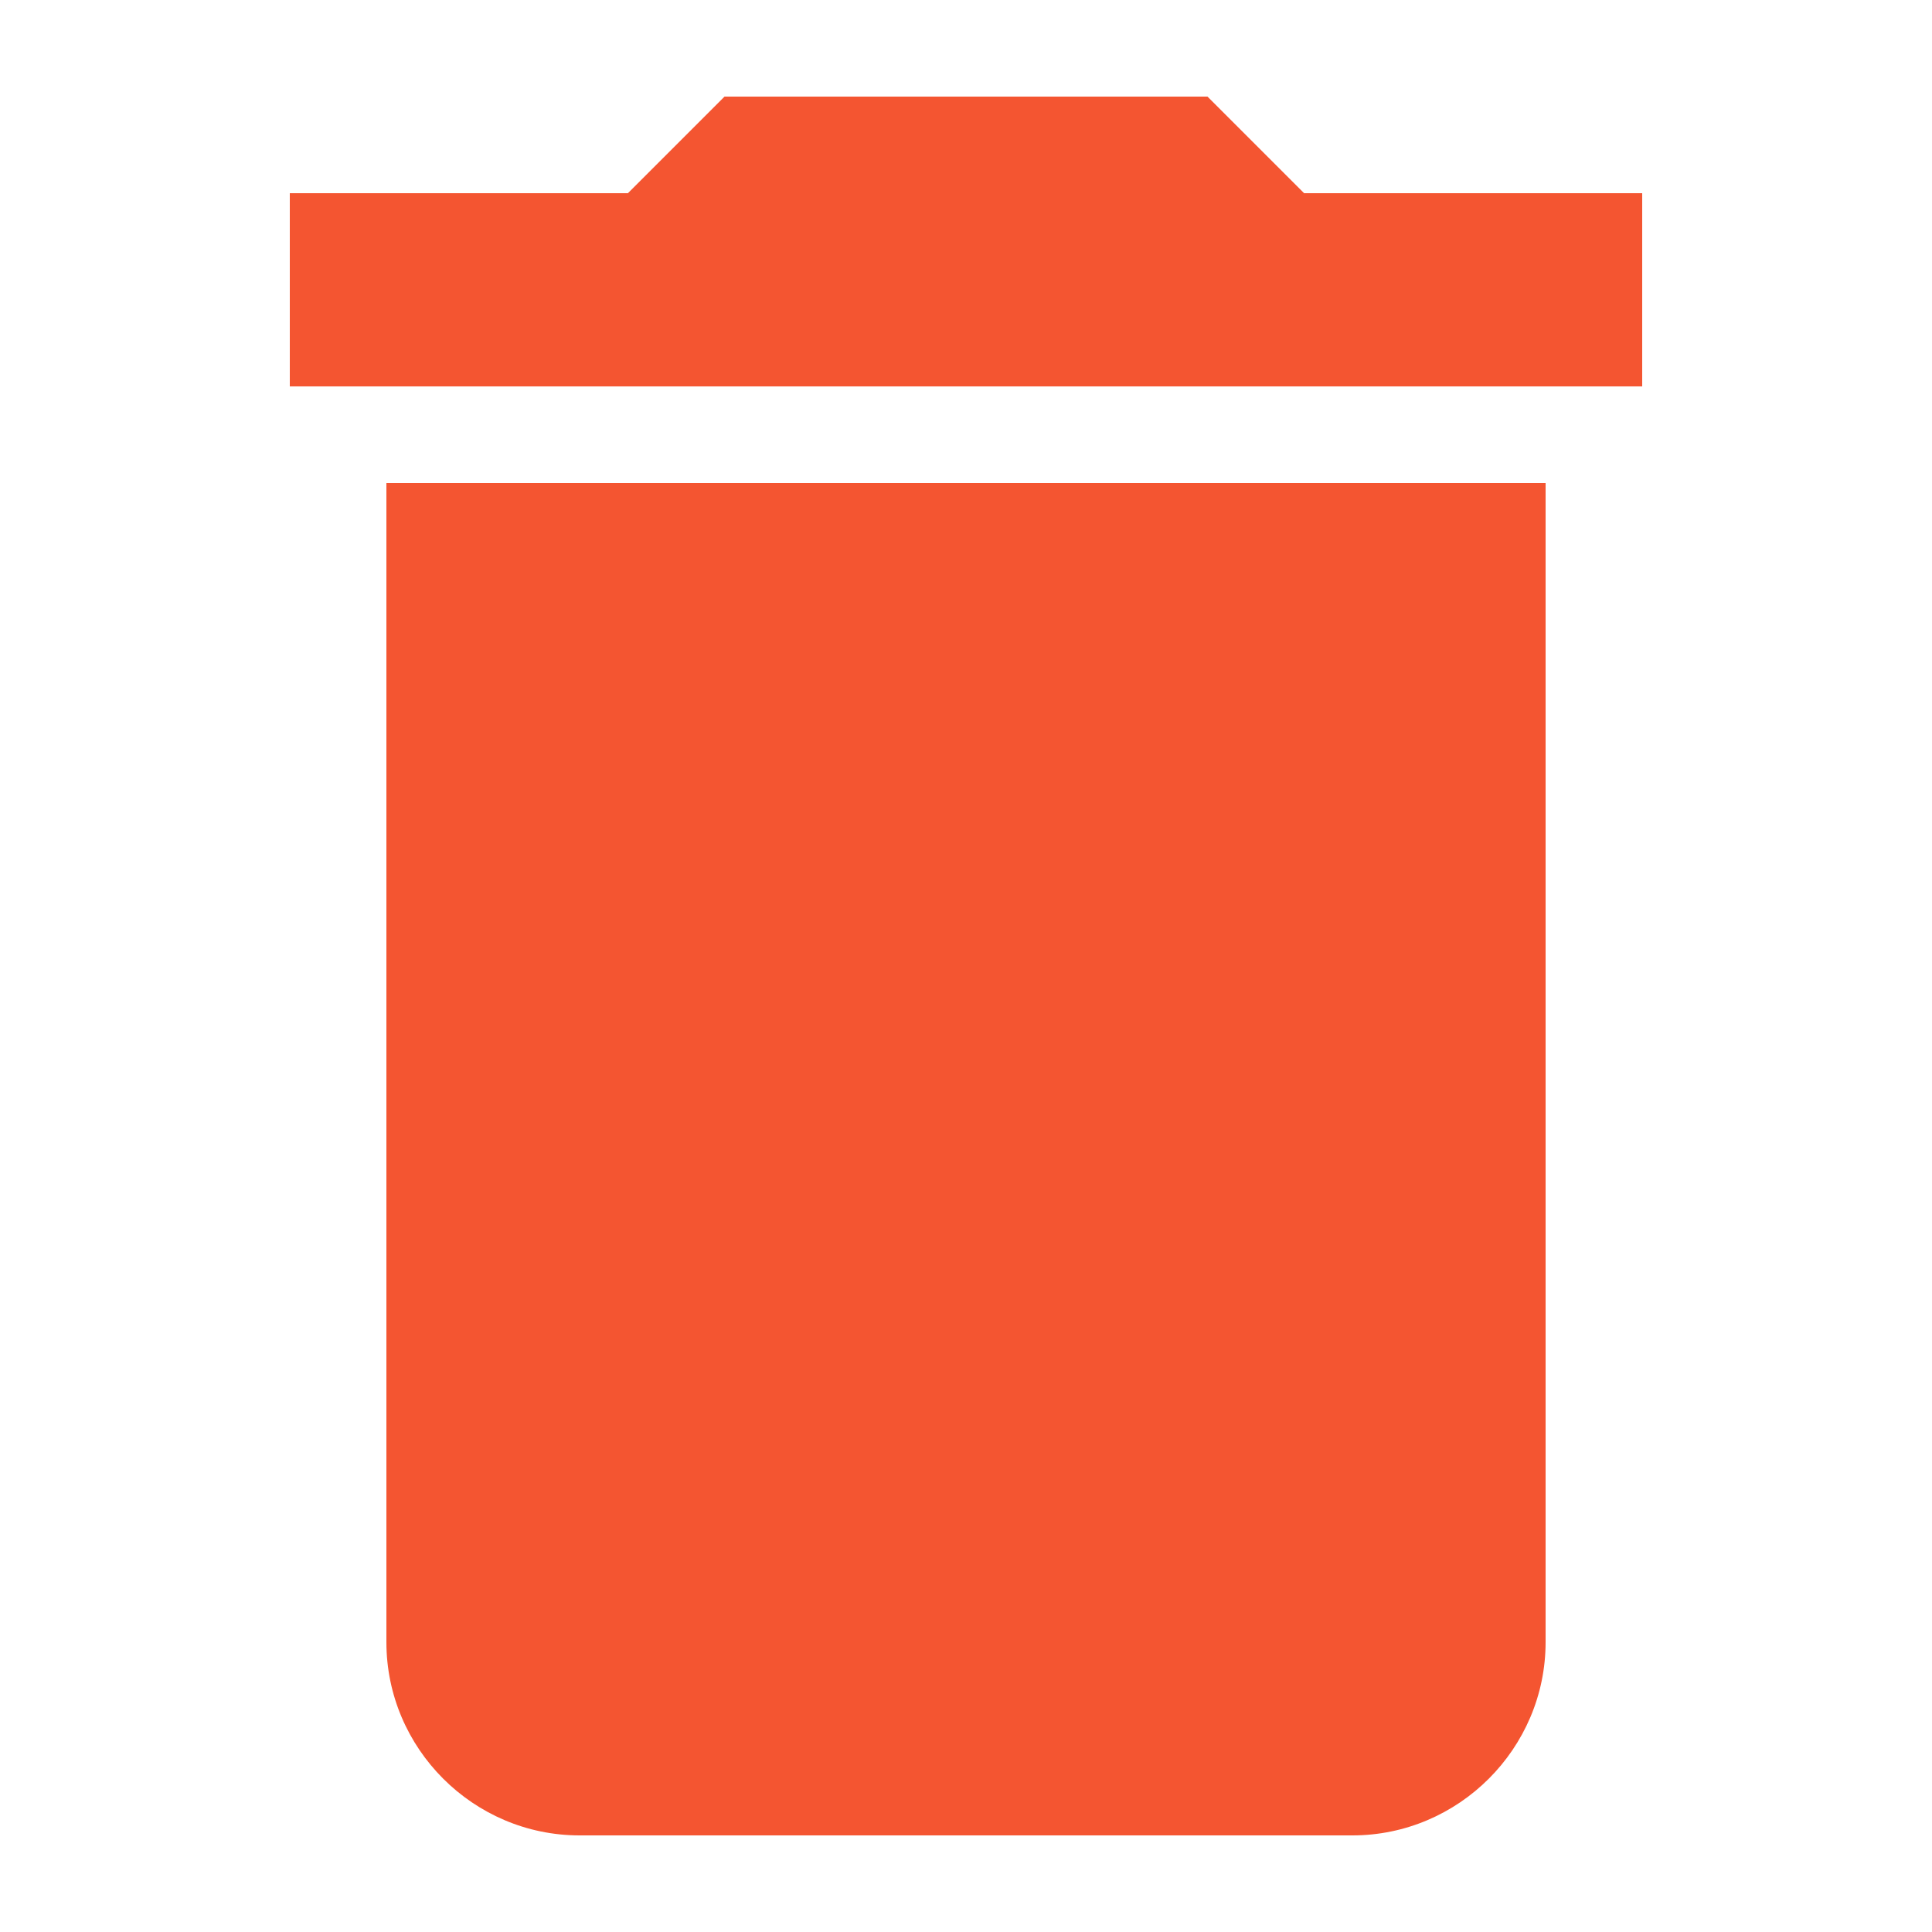
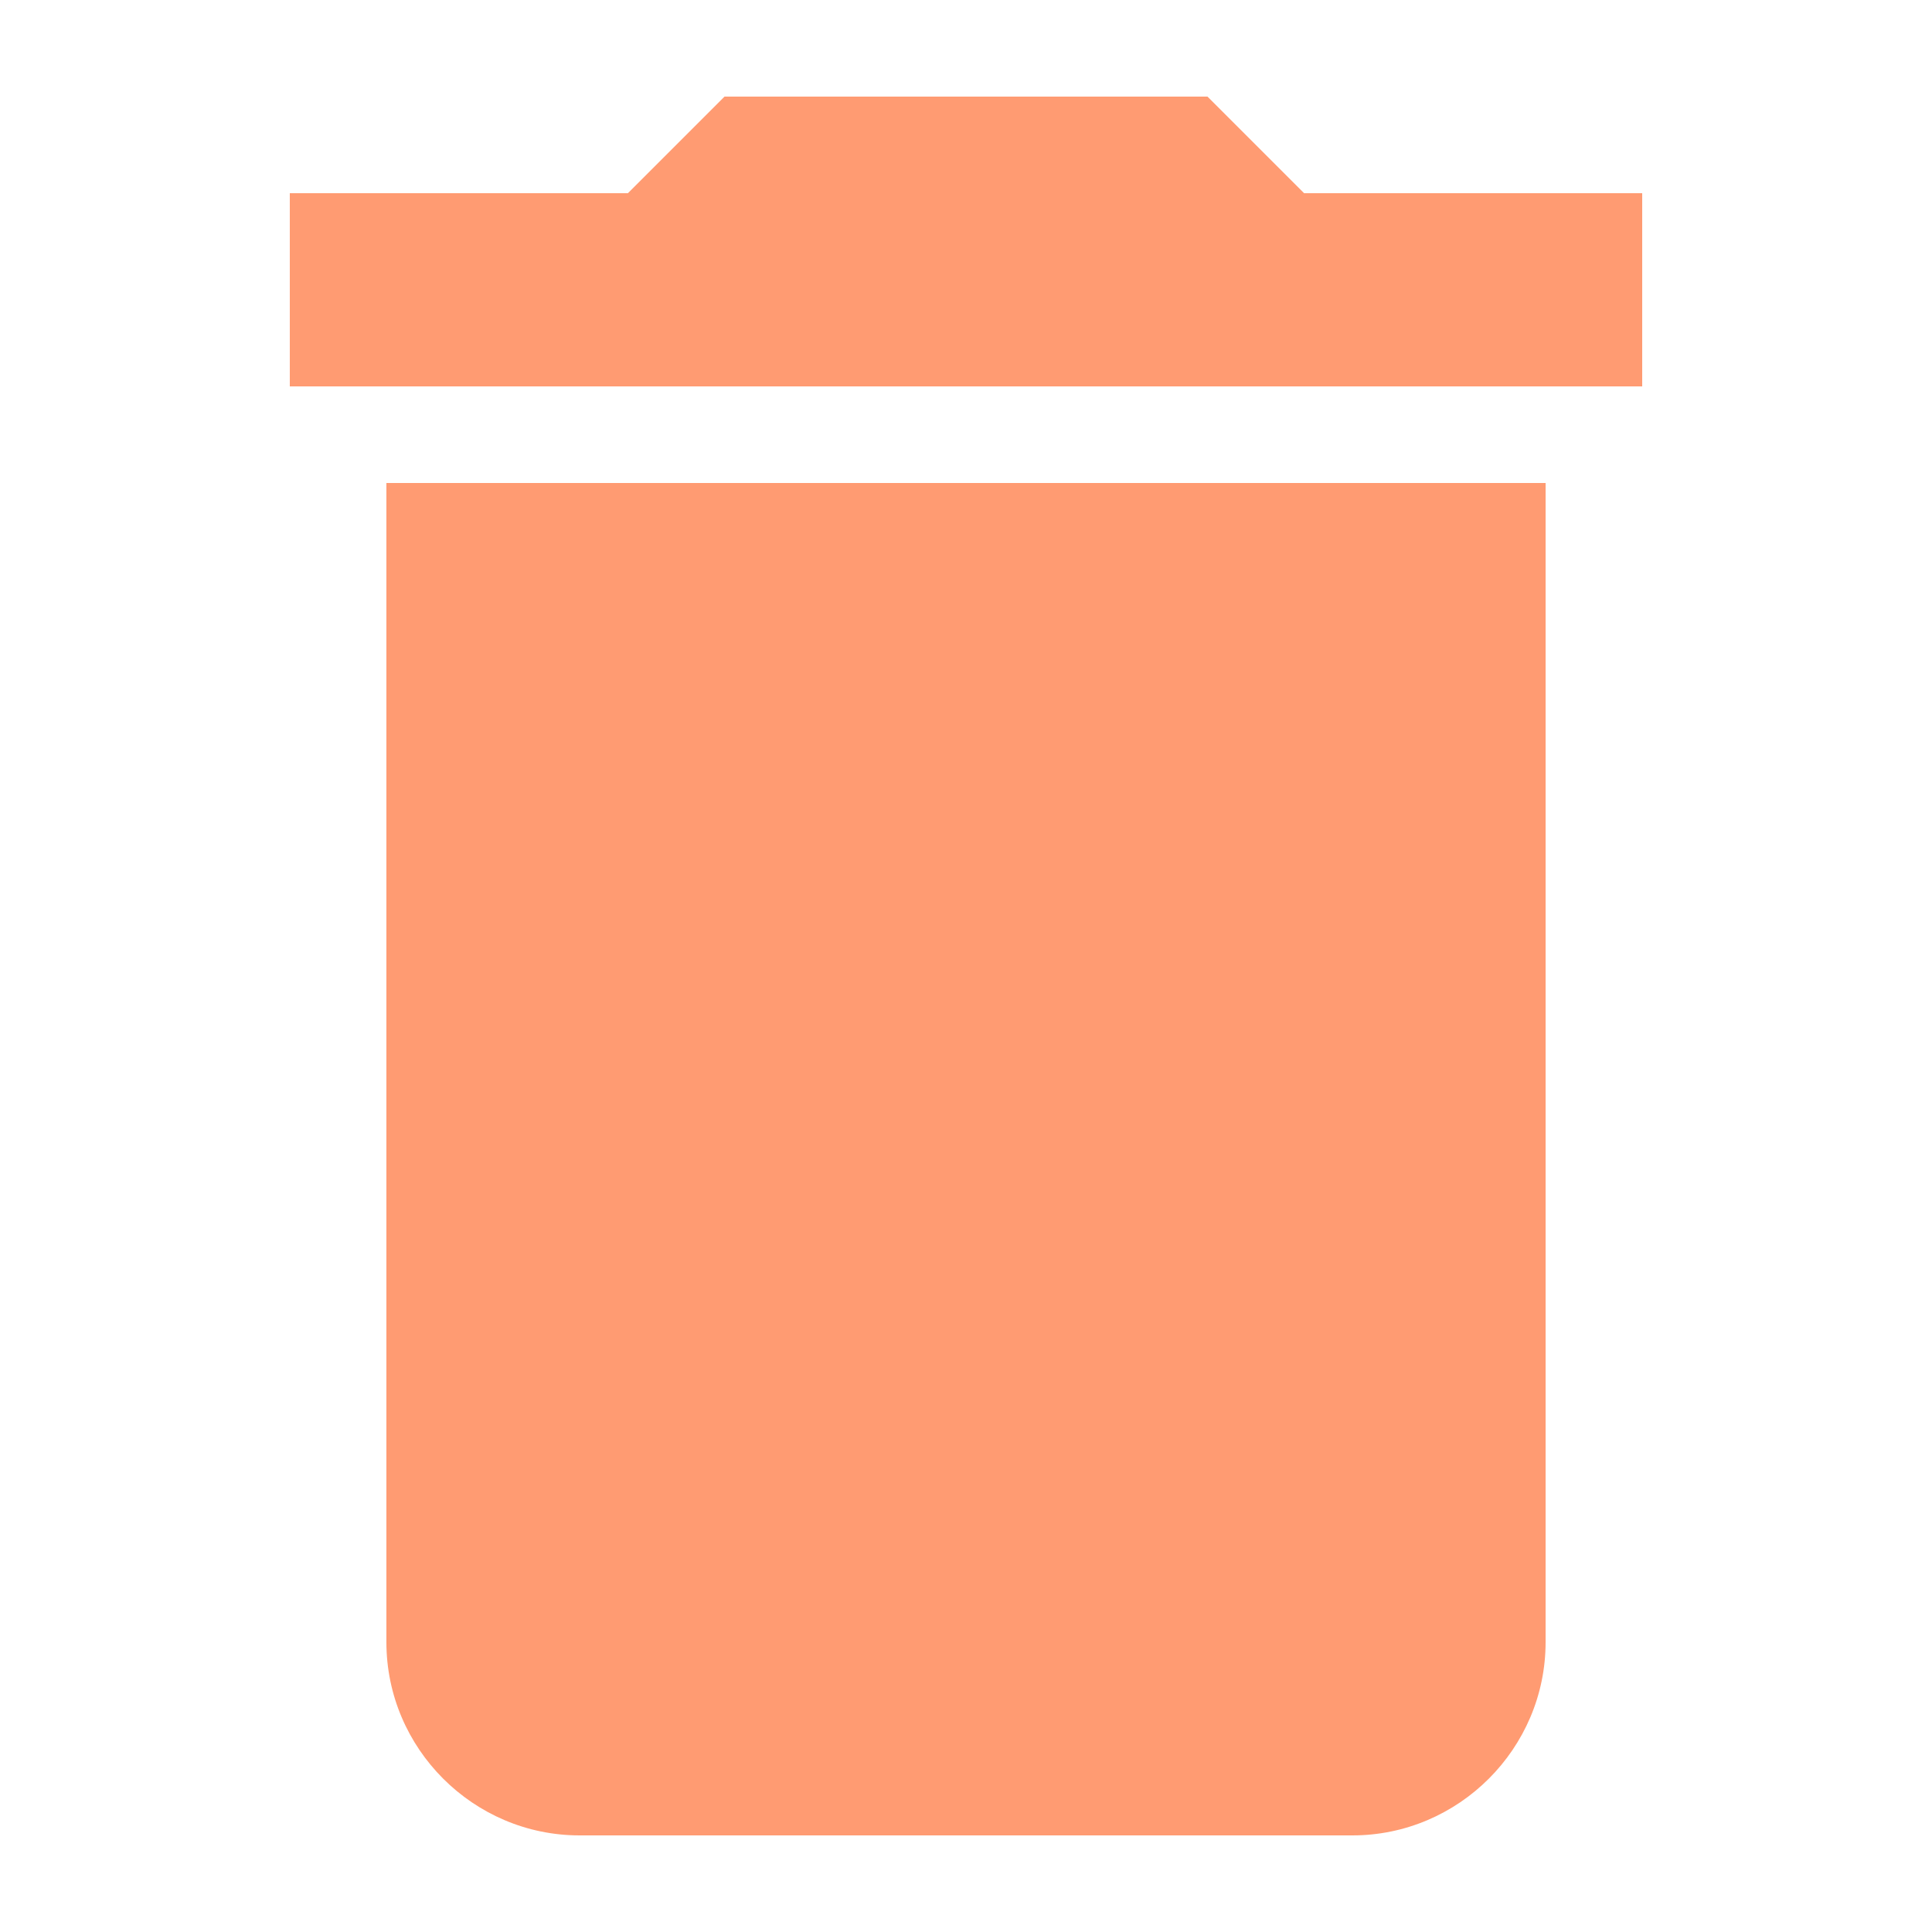
<svg xmlns="http://www.w3.org/2000/svg" width="20" height="20" viewBox="0 0 20 20">
-   <path fill="#f45531" d="M16 5H4v12c0 1.1.9 2 2 2h8c1.1 0 2-.9 2-2V5zm-3.5-4h-5l-1 1H3v2h14V2h-3.5l-1-1z" />
+   <defs>
+     <filter id="9vgn11vd7a">
+       <feColorMatrix in="SourceGraphic" values="0 0 0 0 1 0 0 0 0 0.33 0 0 0 0 0.167 0 0 0 1 0" />
+     </filter>
+     <filter id="aypjez46jb">
+       <feColorMatrix in="SourceGraphic" values="0 0 0 0 0.125 0 0 0 0 0.808 0 0 0 0 0.604 0 0 0 1 0" />
+     </filter>
+   </defs>
+   <g fill="none" fill-rule="evenodd" filter="url(#9vgn11vd7a)" transform="translate(-178 -112)">
+     <g filter="url(#aypjez46jb)" transform="translate(178 112)">
+       <path fill="#F45531" fill-rule="nonzero" d="M16 5H4v12c0 1.1.9 2 2 2h8c1.1 0 2-.9 2-2V5zm-3.5-4h-5l-1 1H3v2h14V2h-3.5l-1-1z" />
+     </g>
+   </g>
</svg>
